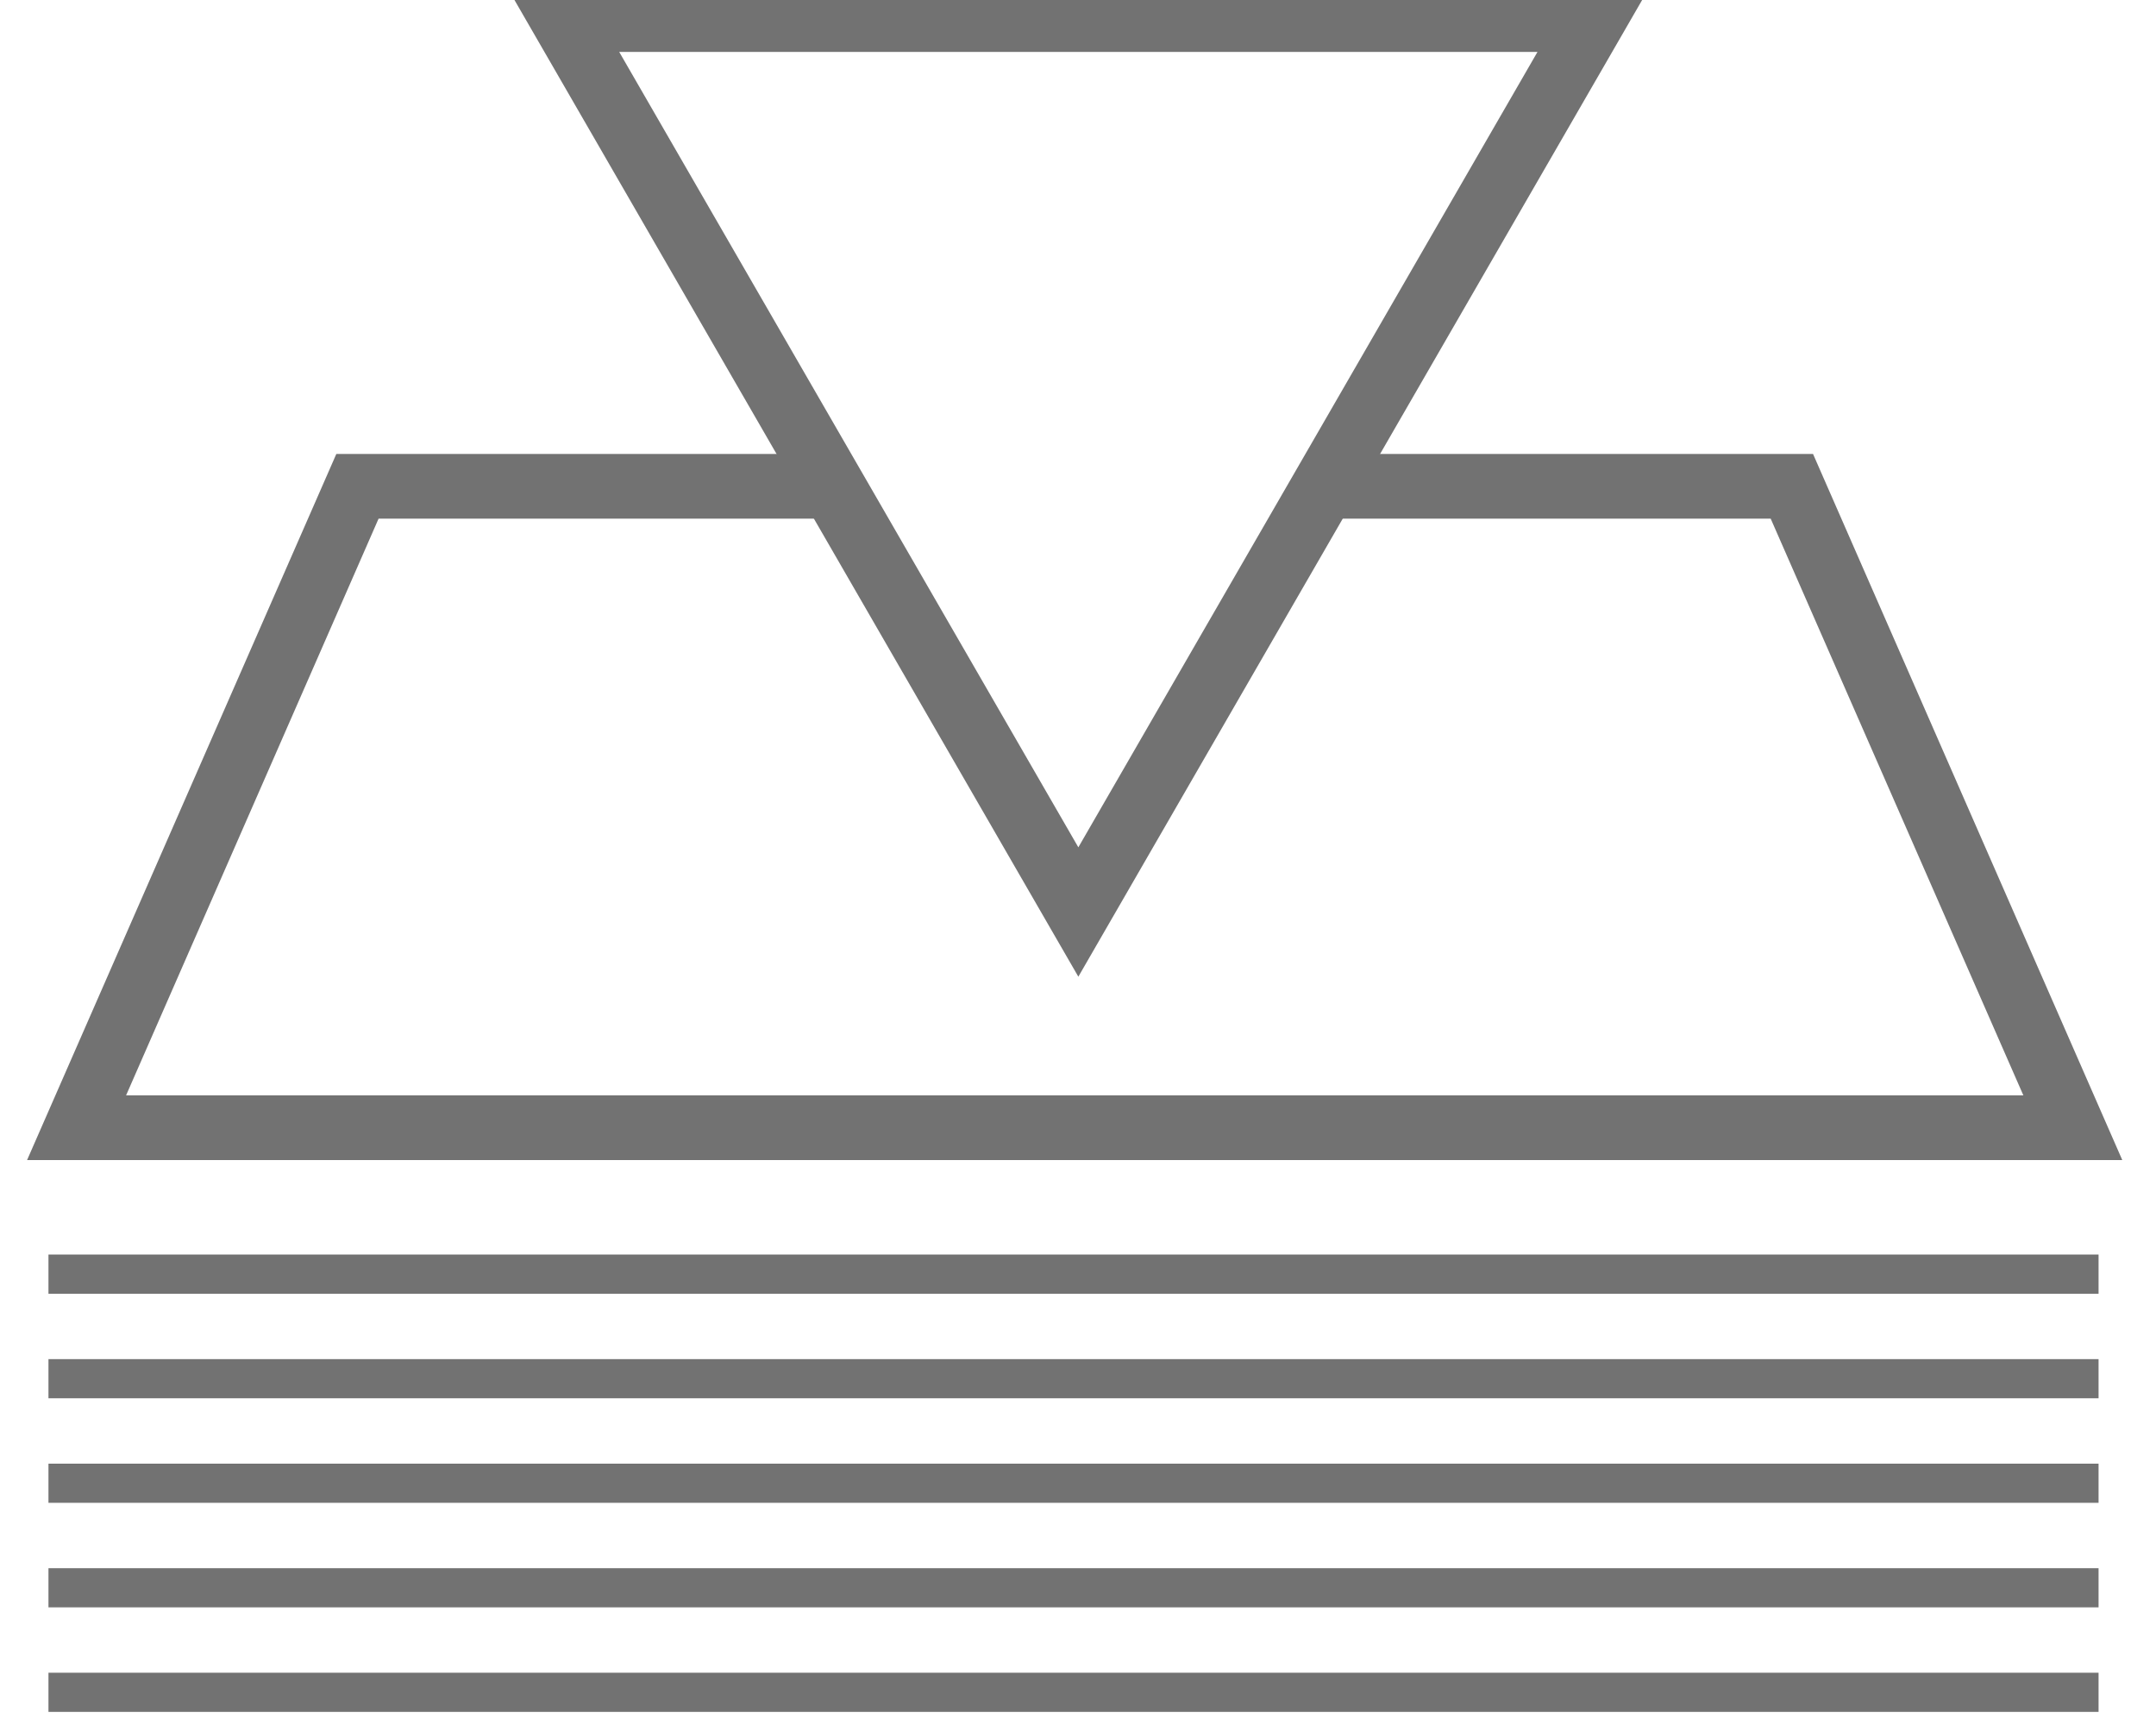
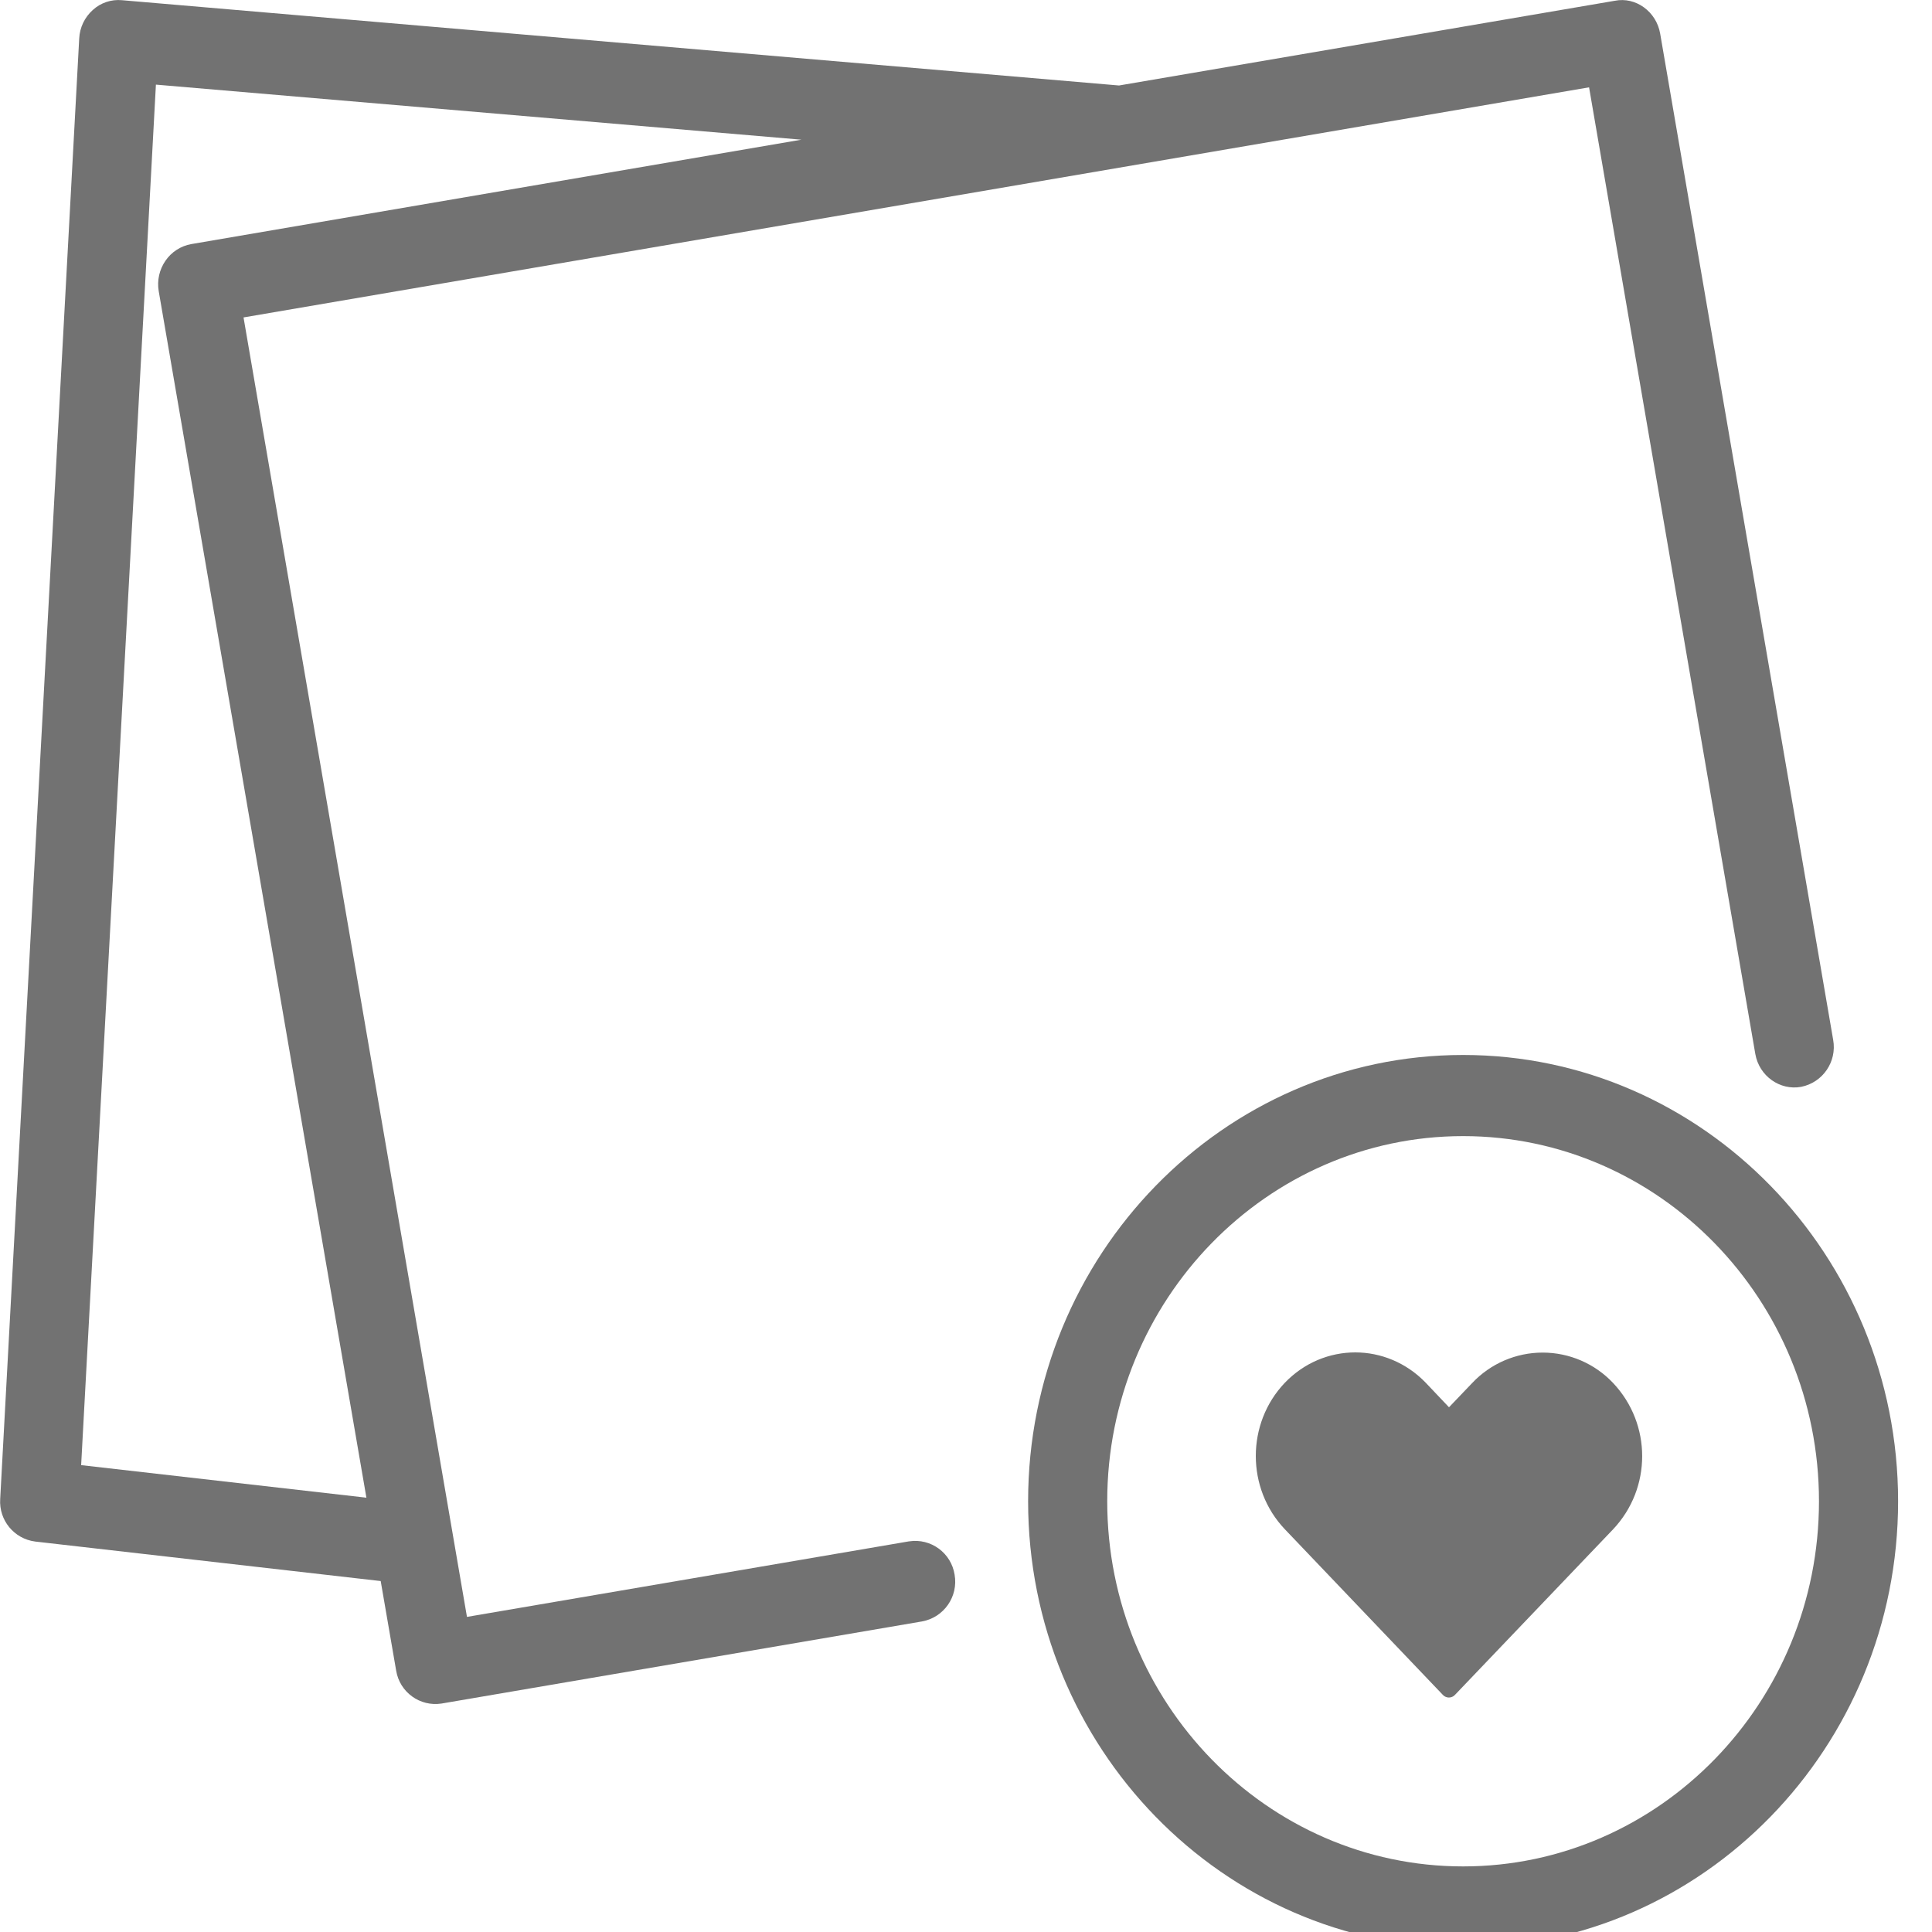
- <svg xmlns="http://www.w3.org/2000/svg" width="25" height="20" viewBox="0 0 25 20">
-   <g fill="none" fill-rule="evenodd">
-     <path fill="#727272" fill-rule="nonzero" d="M23.462 12.7h-22L4.39 6.013h5.191v-.75H3.9L.314 13.45h24.295l-3.586-8.187h-5.544v.75h5.053zM.562 15h23.772v-.455H.562zM.562 16.212h23.772v-.454H.562zM.562 17.424h23.772v-.454H.562zM.562 18.636h23.772v-.454H.562zM.562 19.848h23.772v-.454H.562z" />
-     <path fill="#727272" fill-rule="nonzero" d="M7.18.602l5.324 9.222L17.828.602H7.18zm5.324 10.722L5.88-.148h13.247l-6.623 11.472z" />
+ <svg xmlns="http://www.w3.org/2000/svg" width="20" height="20" viewBox="0 0 20 20">
+   <g fill="#727272" fill-rule="nonzero">
+     <path d="M9.41 15.956l-4.576.782L2.521 3.286 16.45.904l1.721 10.007c.04.229.256.38.474.34a.42.42 0 0 0 .332-.486L17.186.348c-.039-.227-.252-.384-.47-.34l-5.132.877L1.262.002A.392.392 0 0 0 .96.104a.423.423 0 0 0-.14.294l-.818 15.12a.416.416 0 0 0 .362.44l3.577.409.16.927a.412.412 0 0 0 .47.341l4.974-.85a.418.418 0 0 0 .337-.484.413.413 0 0 0-.47-.345zm-8.57-.789L1.614.876l6.682.57-6.317 1.081a.411.411 0 0 0-.266.172.428.428 0 0 0-.07.315l2.15 12.49-2.953-.337z" />
+     <path d="M15.146 10.921c-2.482 0-4.503 2.072-4.503 4.62s2.02 4.62 4.503 4.62c2.482 0 4.503-2.072 4.503-4.62s-2.02-4.62-4.503-4.62zm0 8.4c-2.031 0-3.684-1.696-3.684-3.78 0-2.084 1.653-3.78 3.684-3.78s3.684 1.696 3.684 3.78c0 2.084-1.653 3.78-3.684 3.78z" />
+     <path d="M14.03 14c-.265 0-.529.105-.73.315-.4.42-.4 1.094 0 1.515l1.637 1.716a.085.085 0 0 0 .124 0l1.638-1.715a1.103 1.103 0 0 0 0-1.514 1.002 1.002 0 0 0-1.459 0l-.24.251-.24-.253c-.202-.21-.467-.315-.73-.315z" />
  </g>
</svg>
